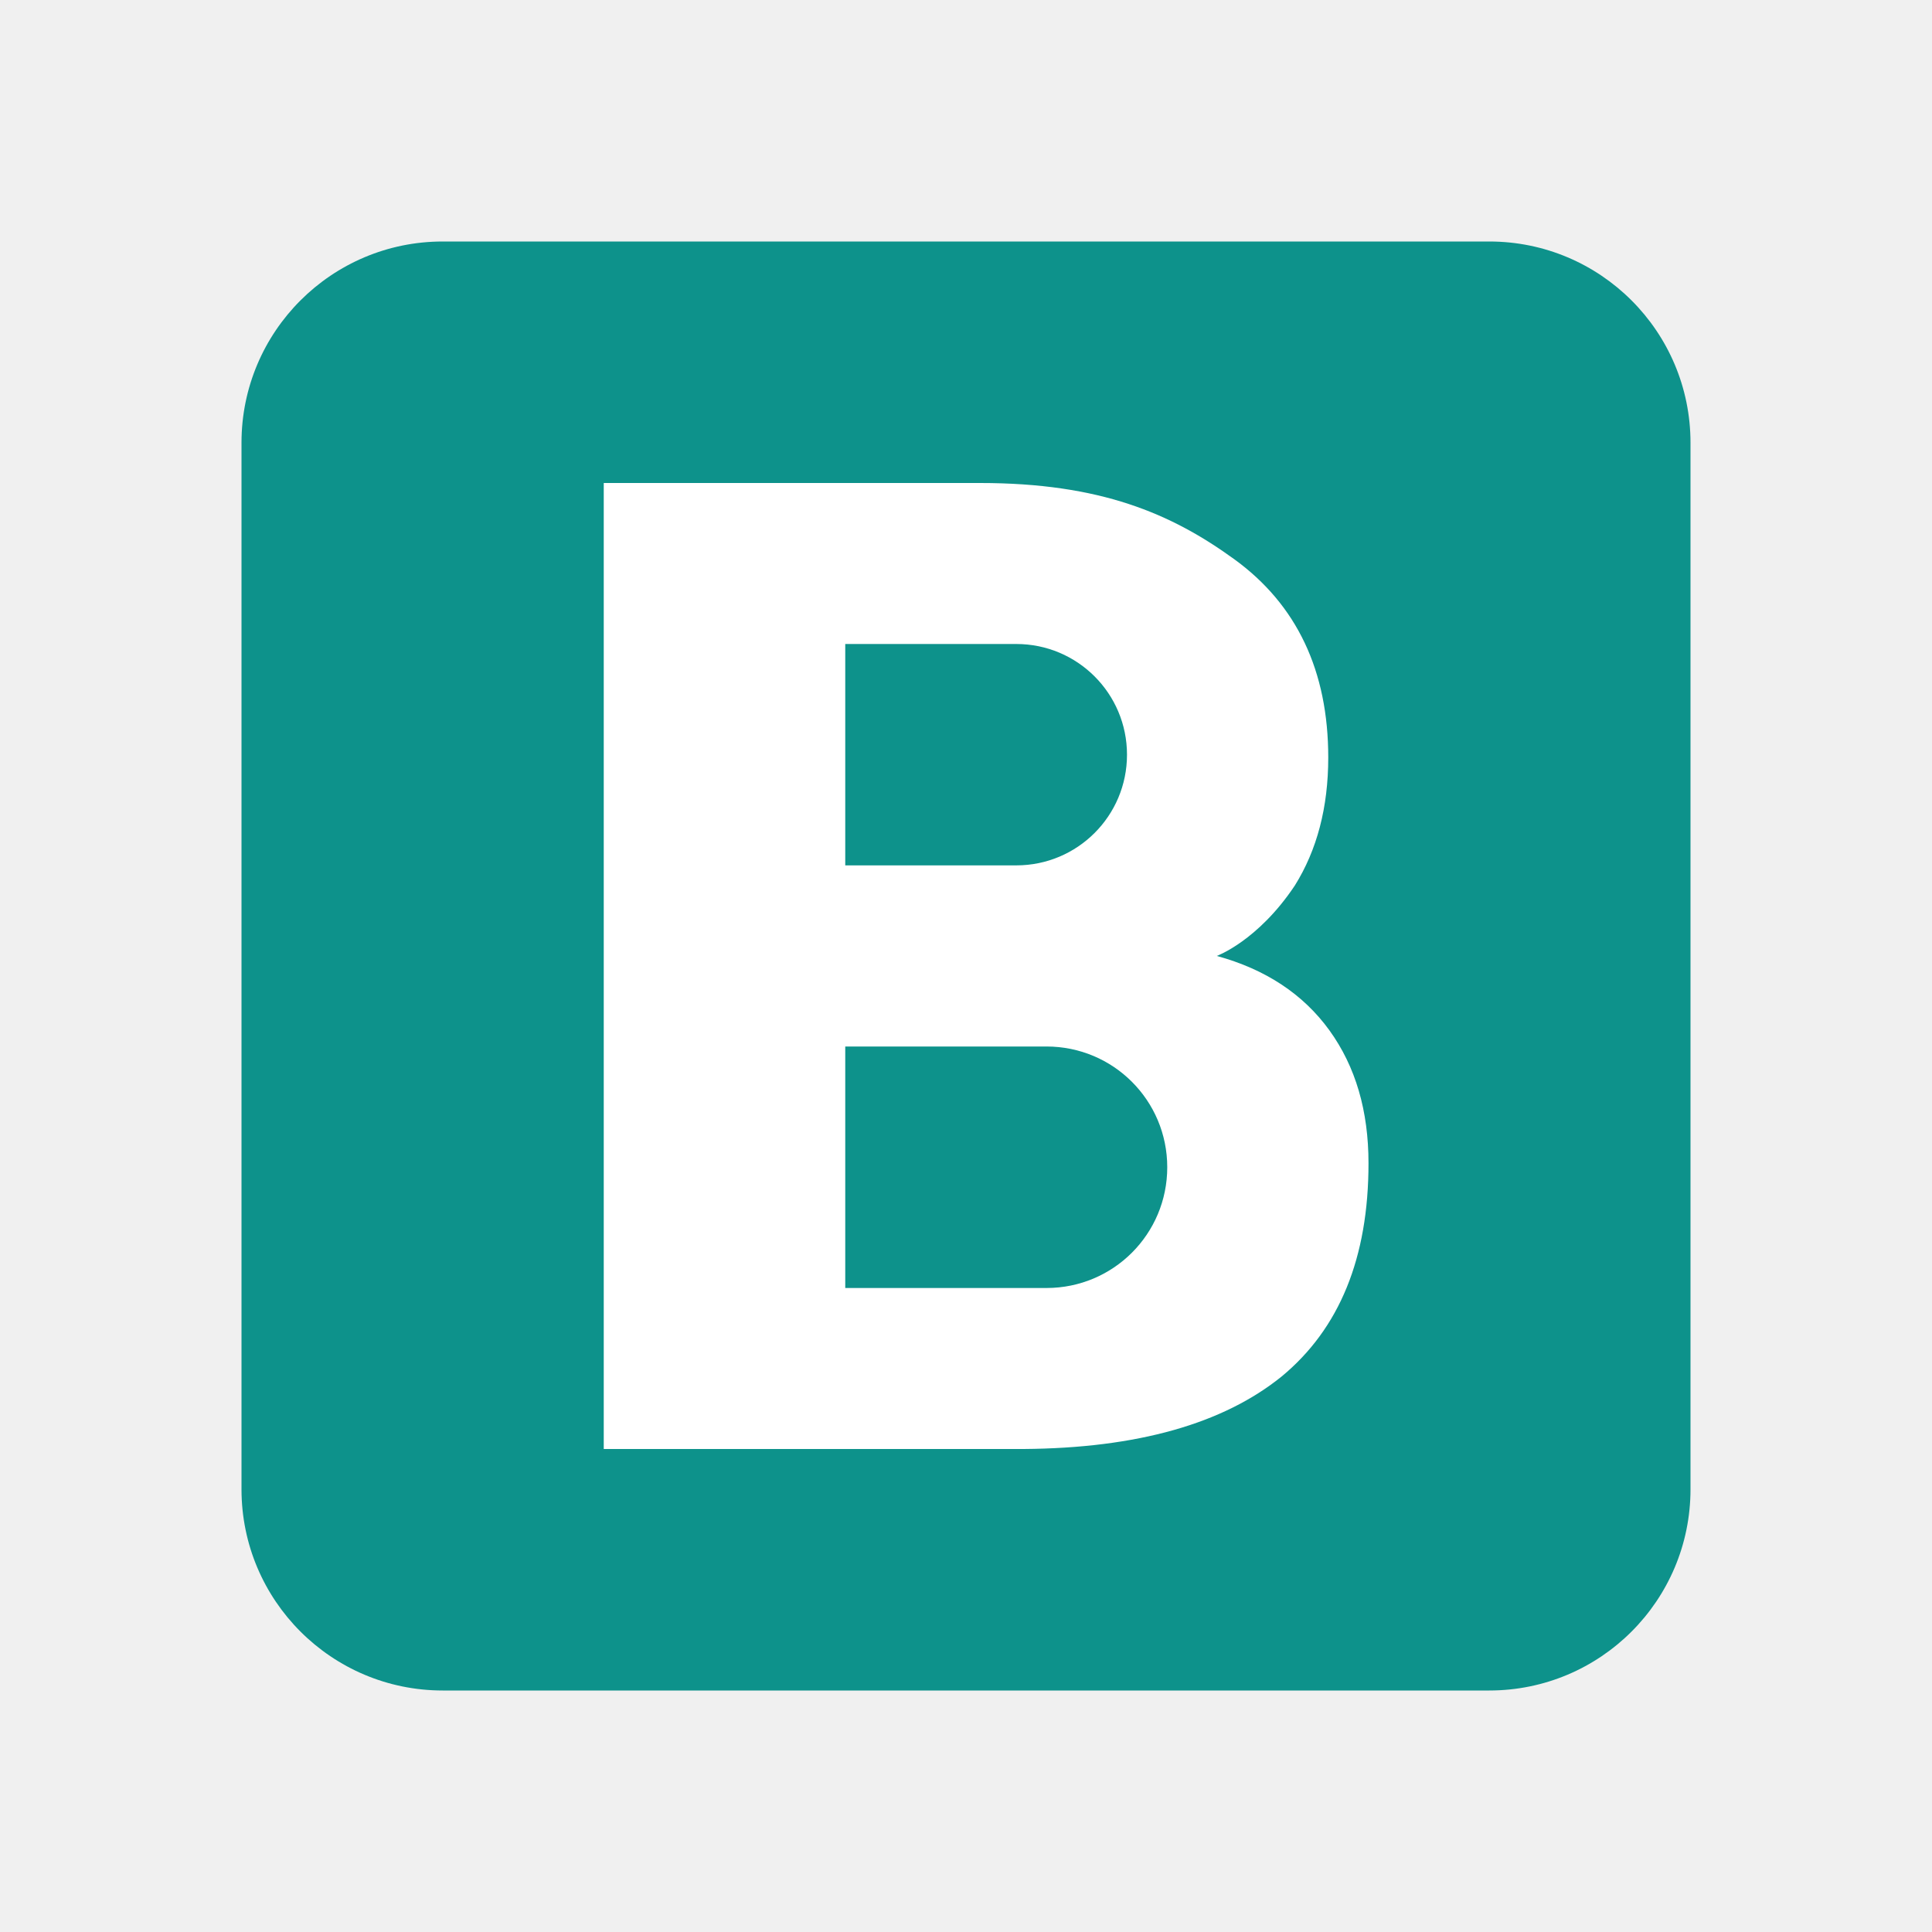
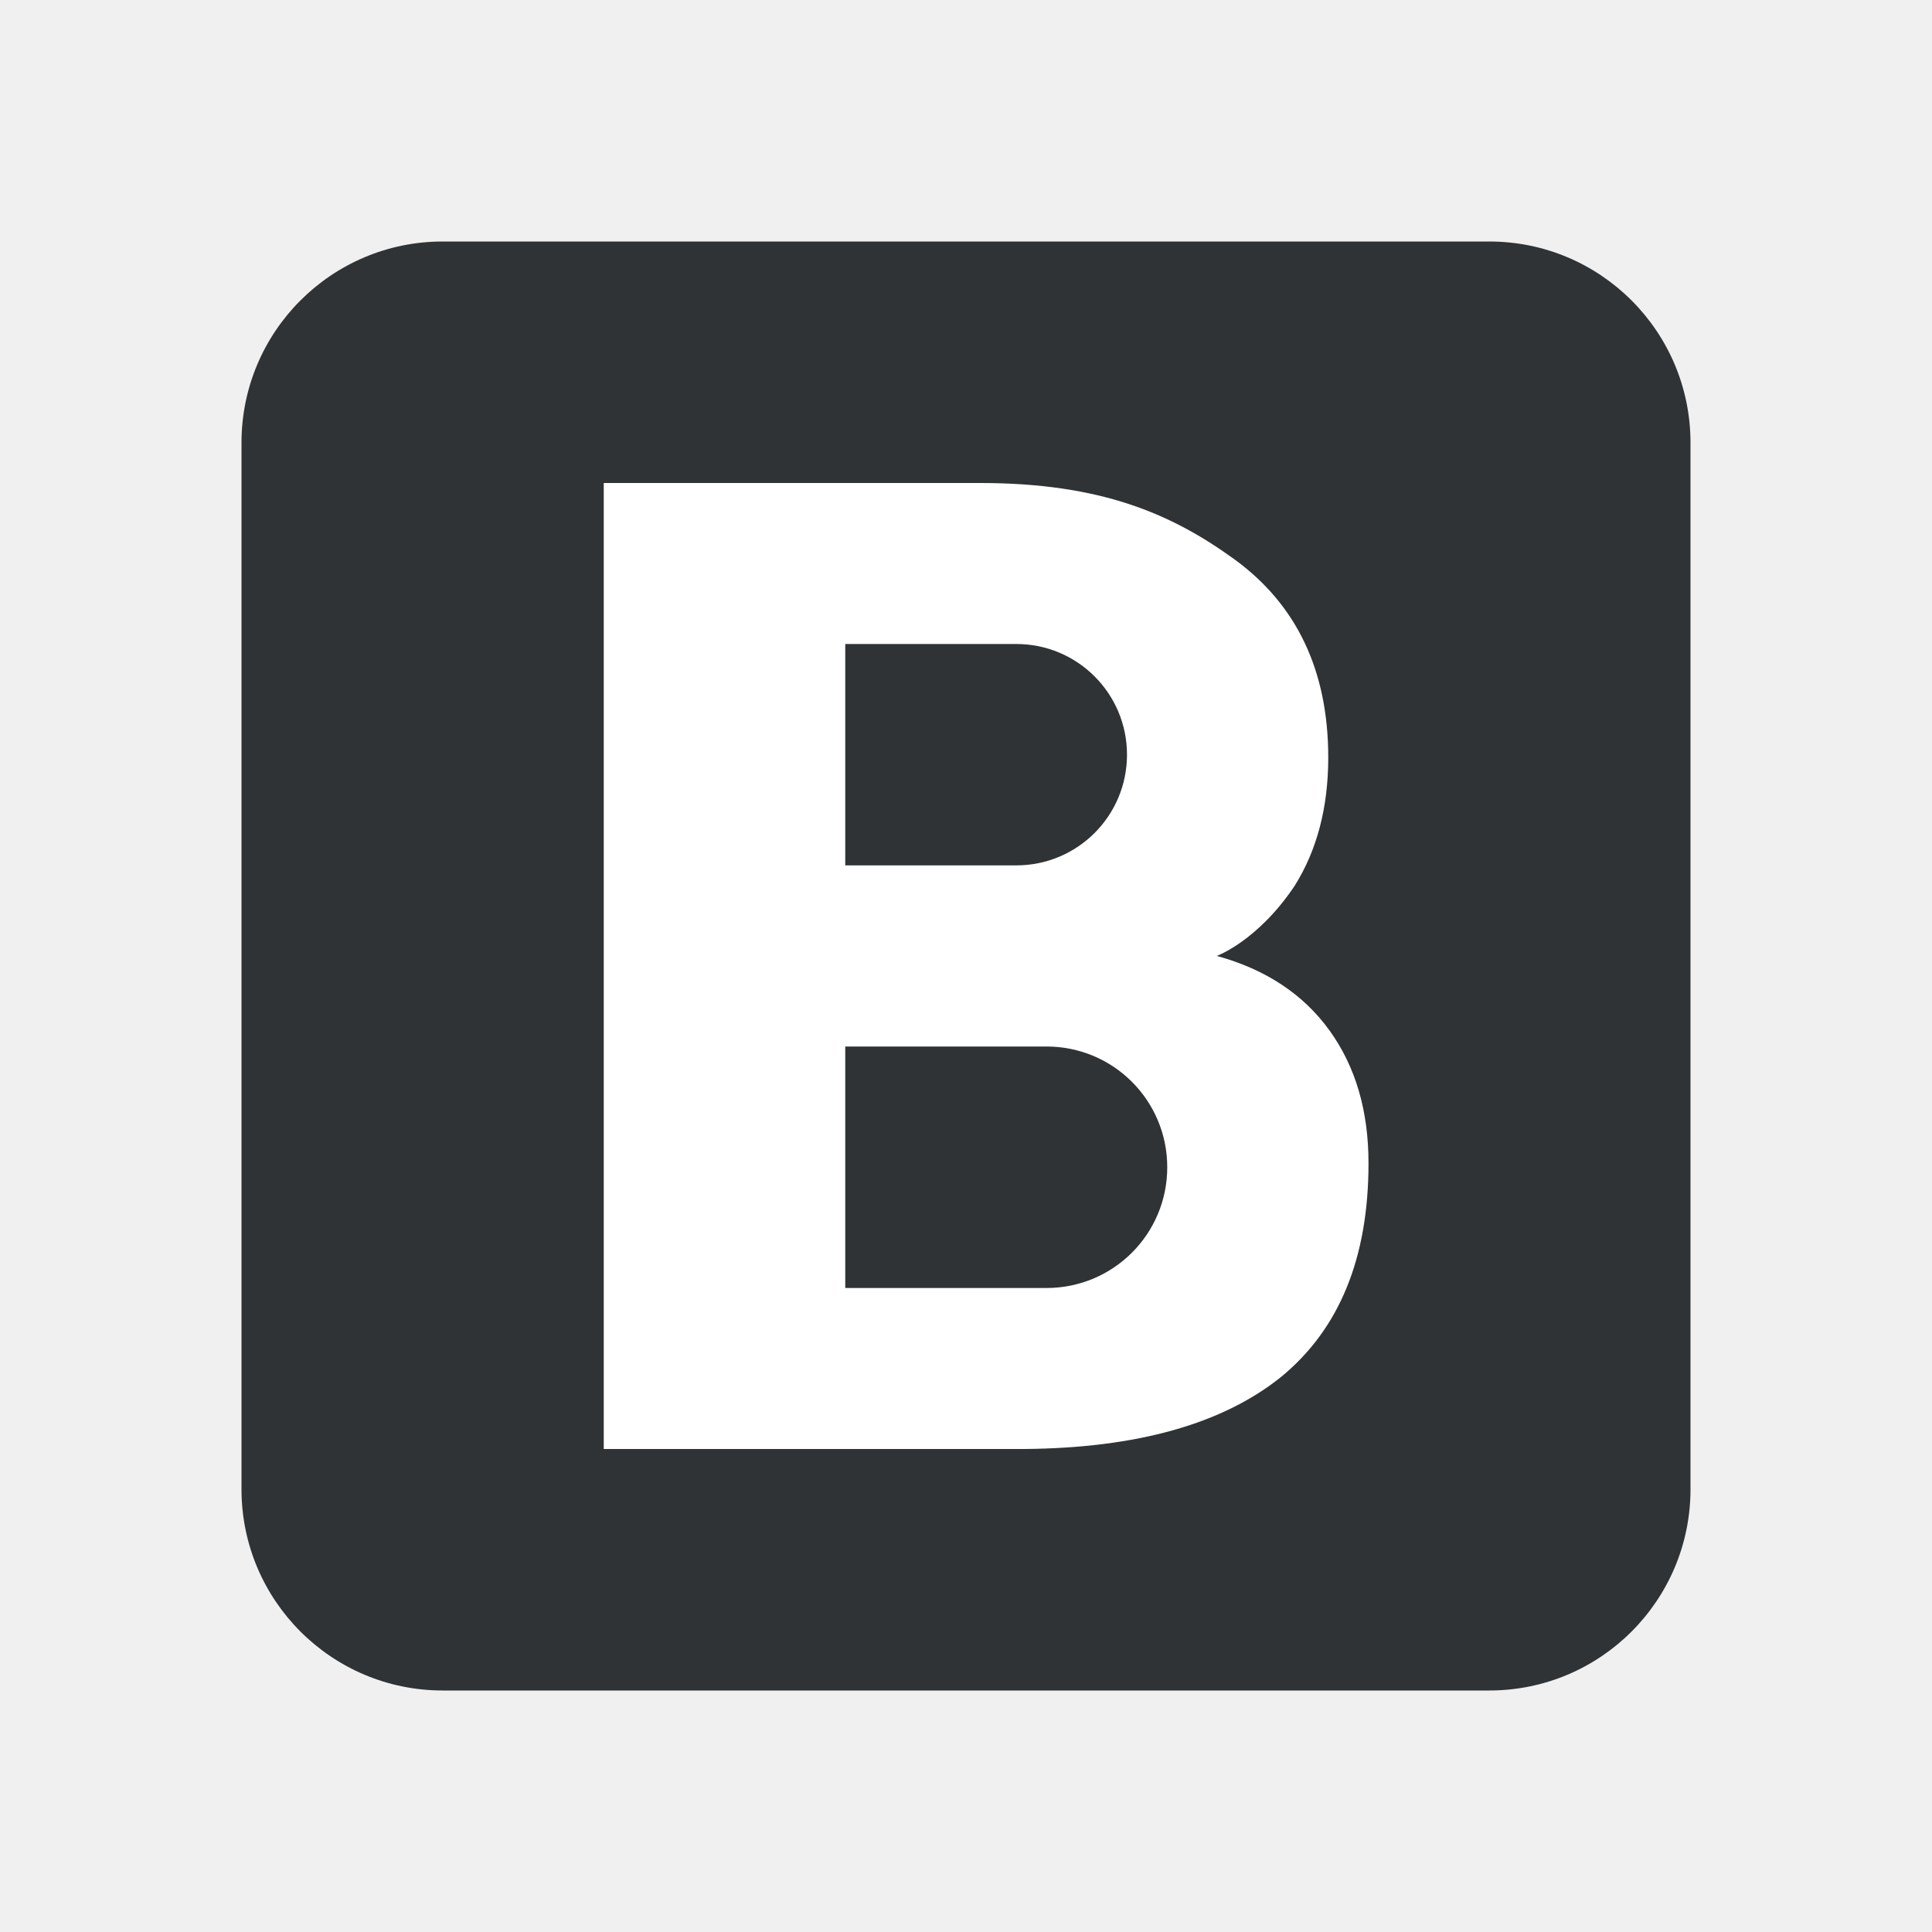
<svg xmlns="http://www.w3.org/2000/svg" viewBox="0 0 48 48" width="96px" height="96px">
-   <path fill="#0d928b" d="M42,37c0,2.762-2.238,5-5,5H11c-2.761,0-5-2.238-5-5V11c0-2.762,2.239-5,5-5h26c2.762,0,5,2.238,5,5 V37z" />
+   <path fill="#303336" d="M42,37c0,2.762-2.238,5-5,5H11c-2.761,0-5-2.238-5-5V11c0-2.762,2.239-5,5-5h26c2.762,0,5,2.238,5,5 V37z" />
  <path fill="#fff" d="M33.03,25.6c-0.65-0.9-1.59-1.52-2.8-1.85c0,0,1.02-0.37,1.94-1.75c0.55-0.88,0.83-1.94,0.83-3.18 c0-2.15-0.78-3.8-2.34-4.93C29.1,12.76,27.34,12,24.35,12H15v24h10.43c2.83-0.02,4.96-0.63,6.41-1.8c1.44-1.19,2.16-2.95,2.16-5.3 C34,27.6,33.68,26.5,33.03,25.6z M21,16c0,0,4.17,0,4.25,0c1.52,0,2.75,1.23,2.75,2.75c0,1.52-1.23,2.75-2.75,2.75 c-0.08,0-4.25,0-4.25,0V16z M26,32h-5v-6h5c1.66,0,3,1.34,3,3C29,30.66,27.66,32,26,32z" />
</svg>
